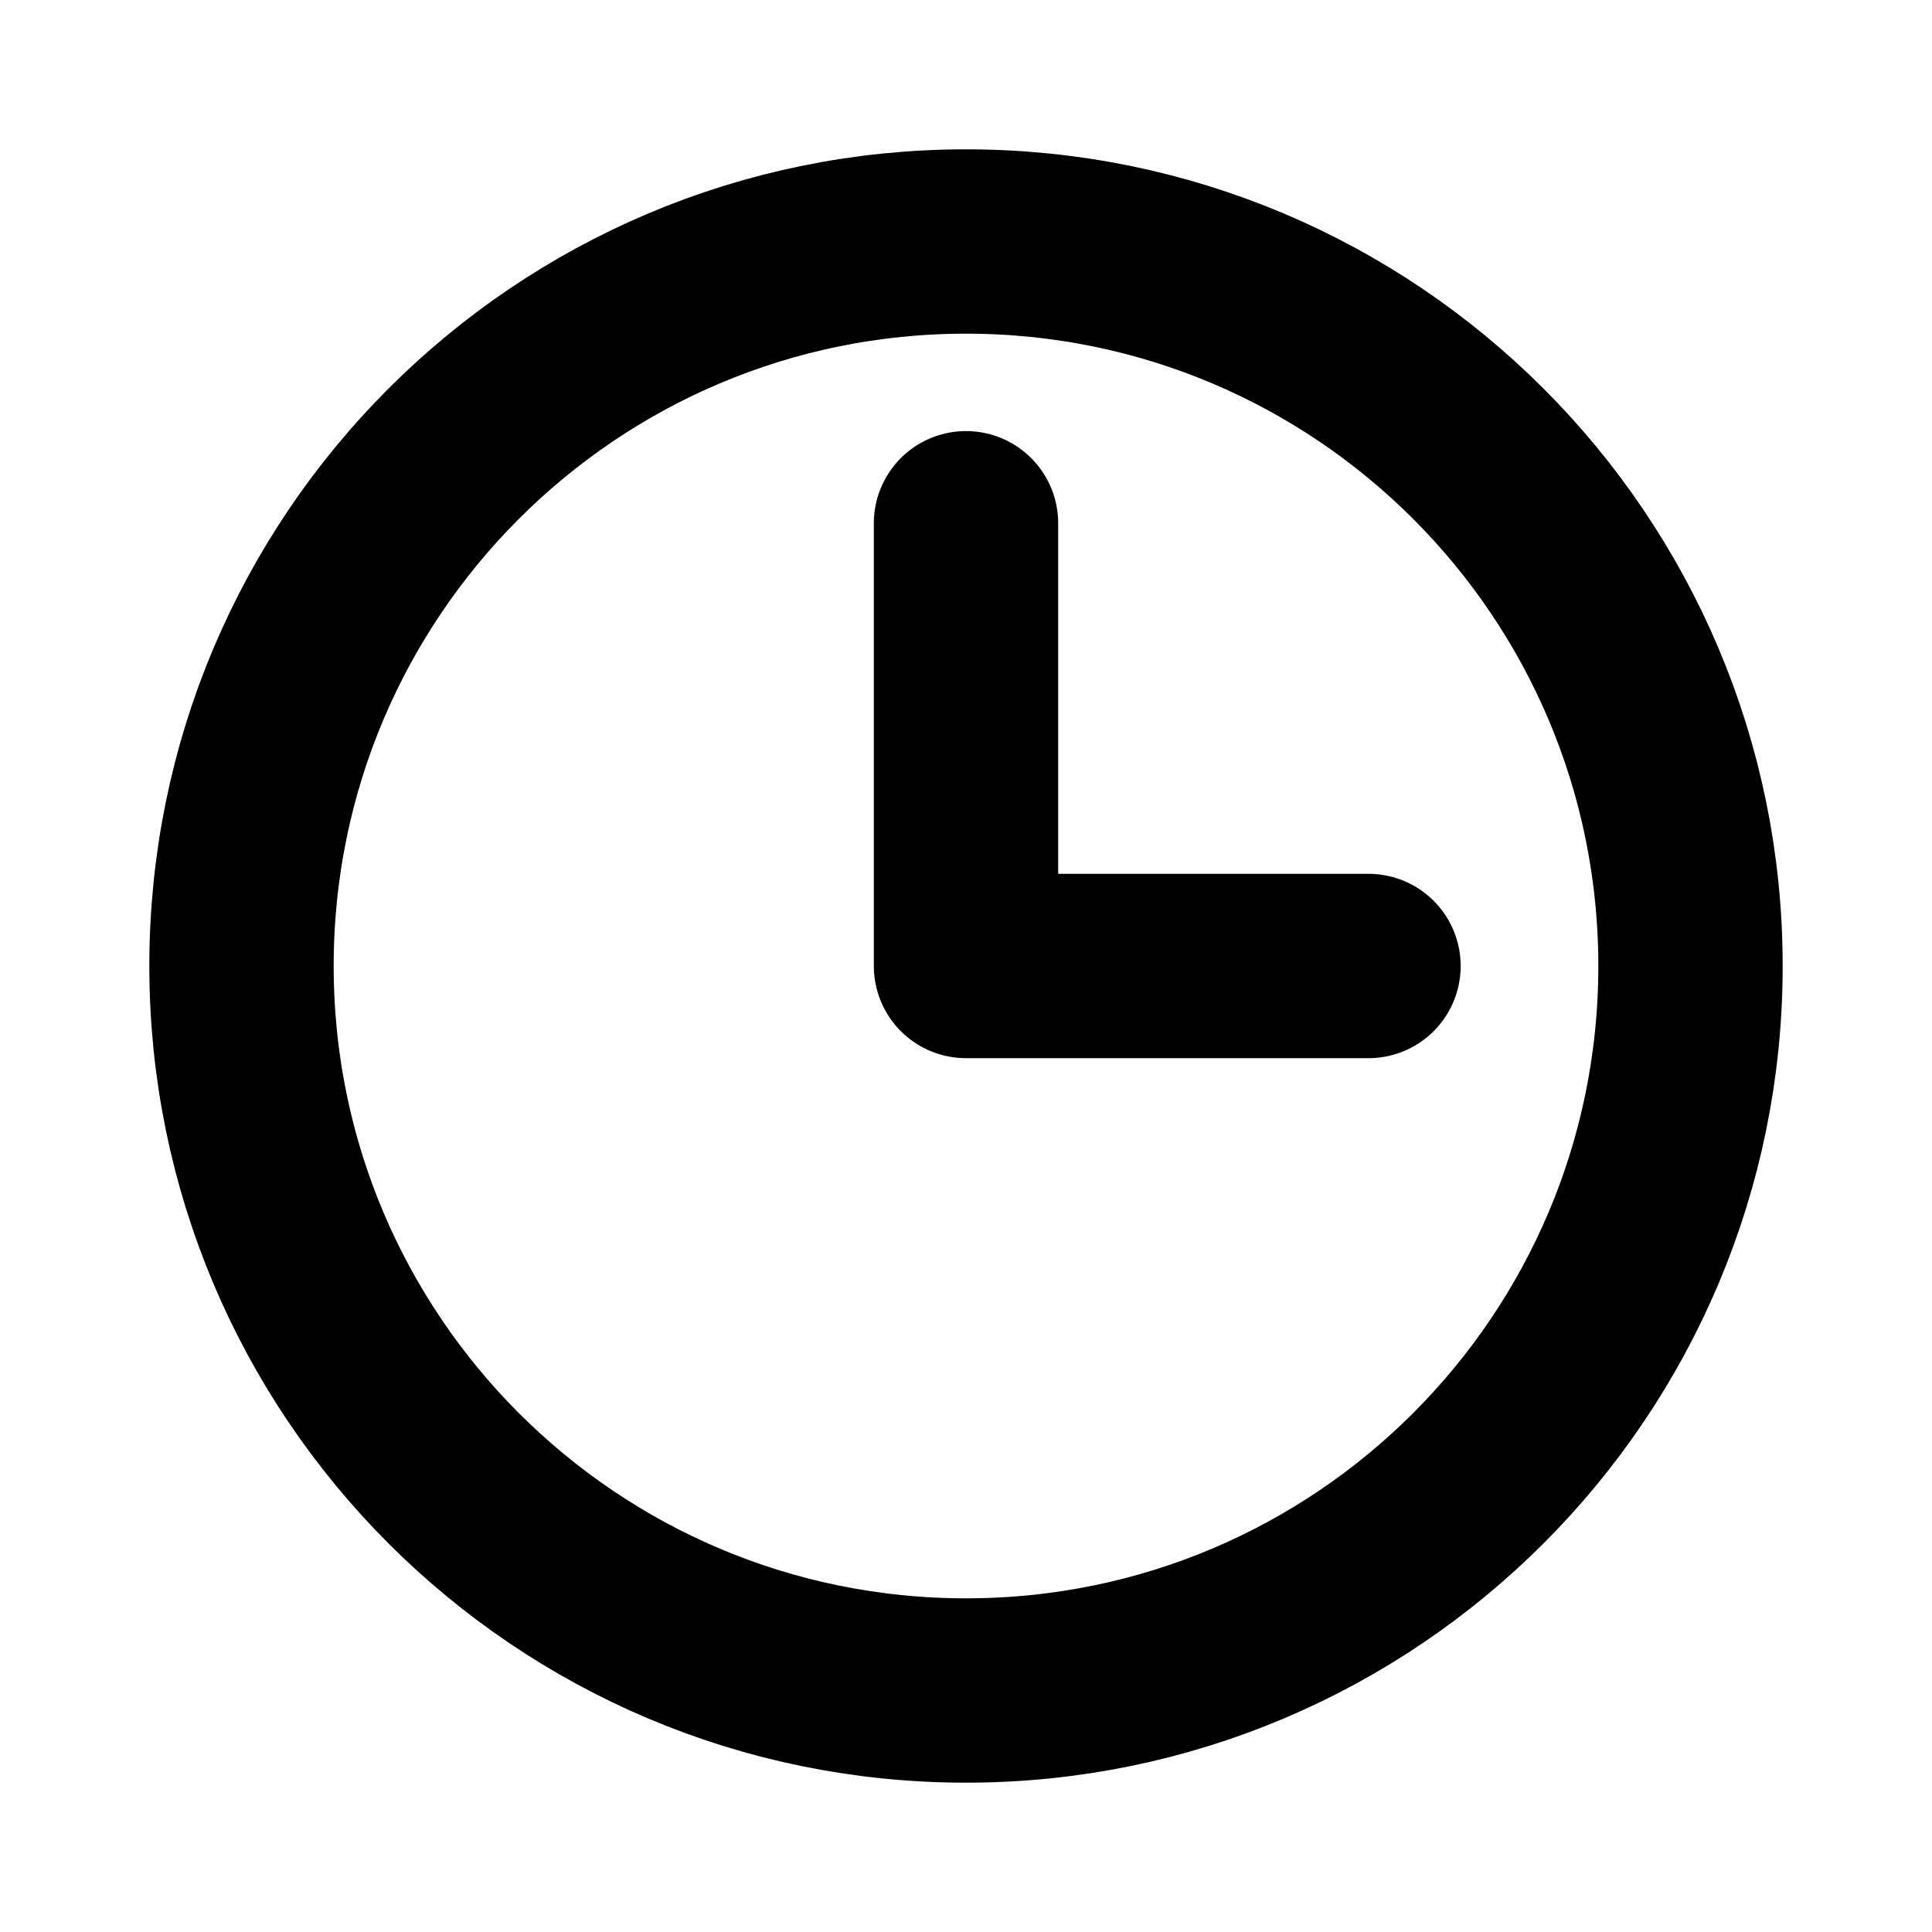
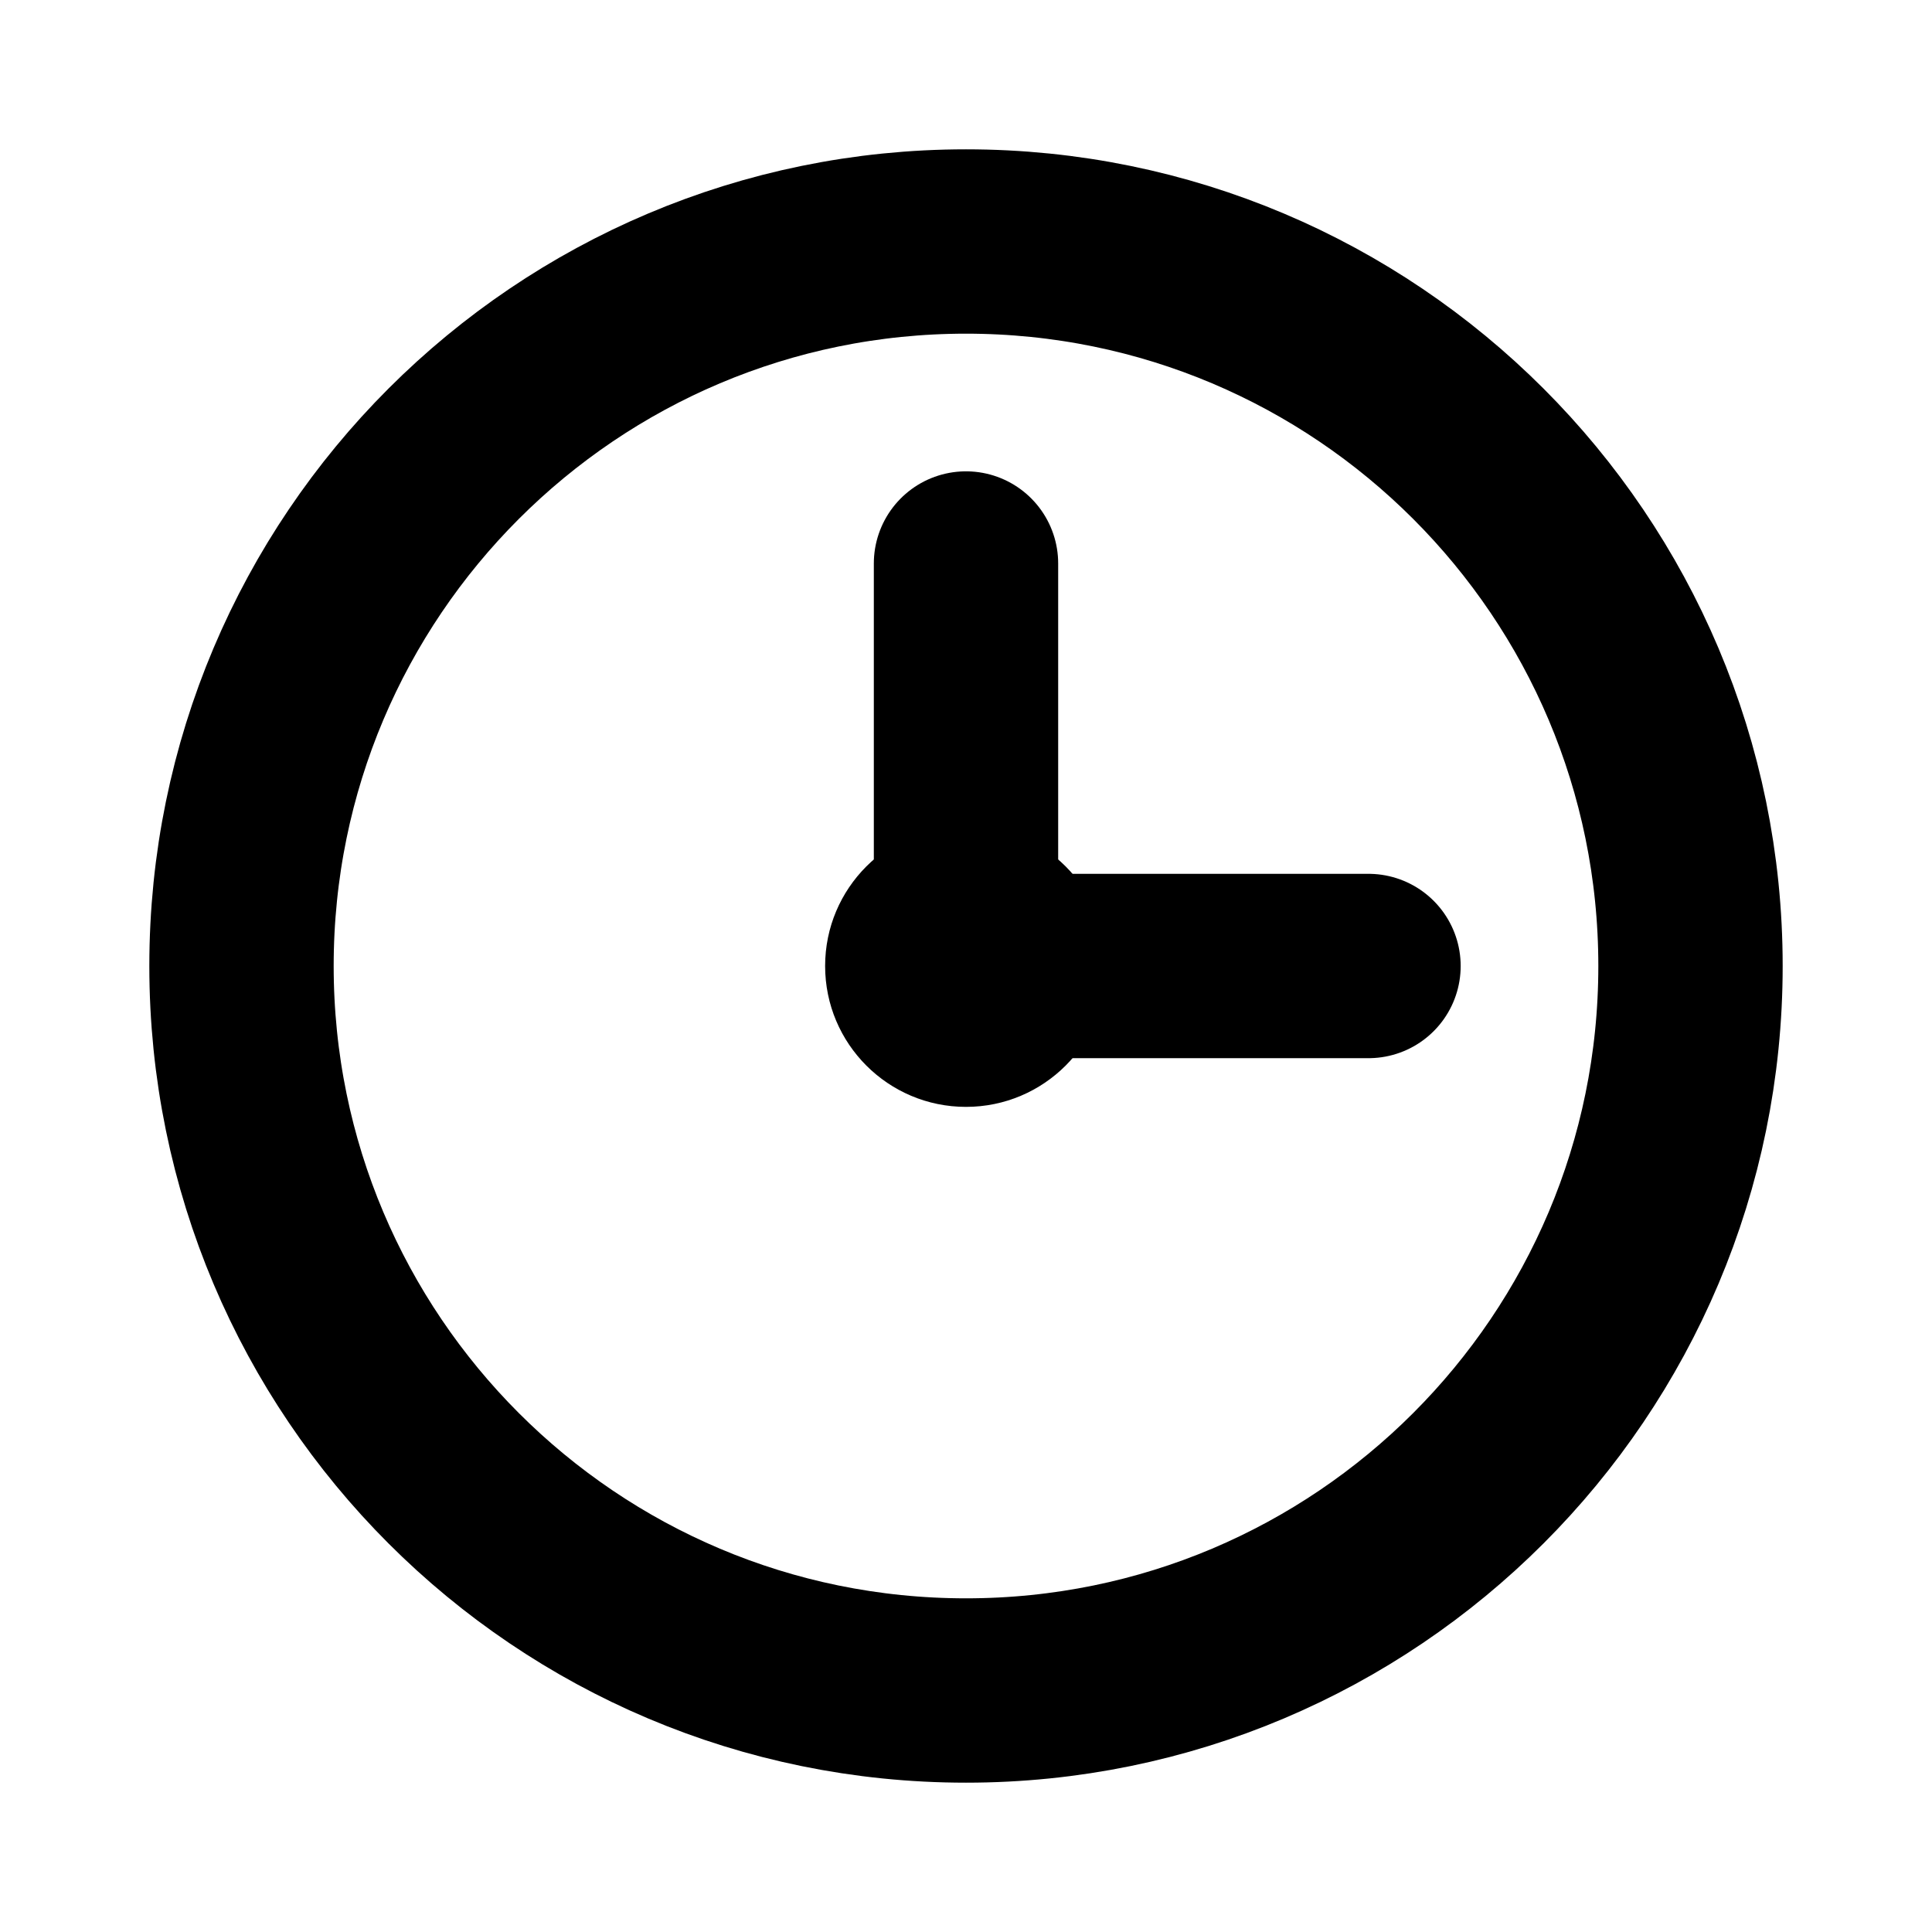
<svg xmlns="http://www.w3.org/2000/svg" width="24" height="24" viewBox="0 0 24 24" fill="none" stroke="currentColor" stroke-width="2.29" stroke-linecap="round" stroke-linejoin="round">
  <circle cx="12" cy="12" r="9" />
-   <path d="M12 6.5 12 12 17 12" />
+   <path d="M12 7 12 12 17 12" />
+   <circle cx="12" cy="12" r="1.75" fill="currentColor" stroke="none" />
</svg>
